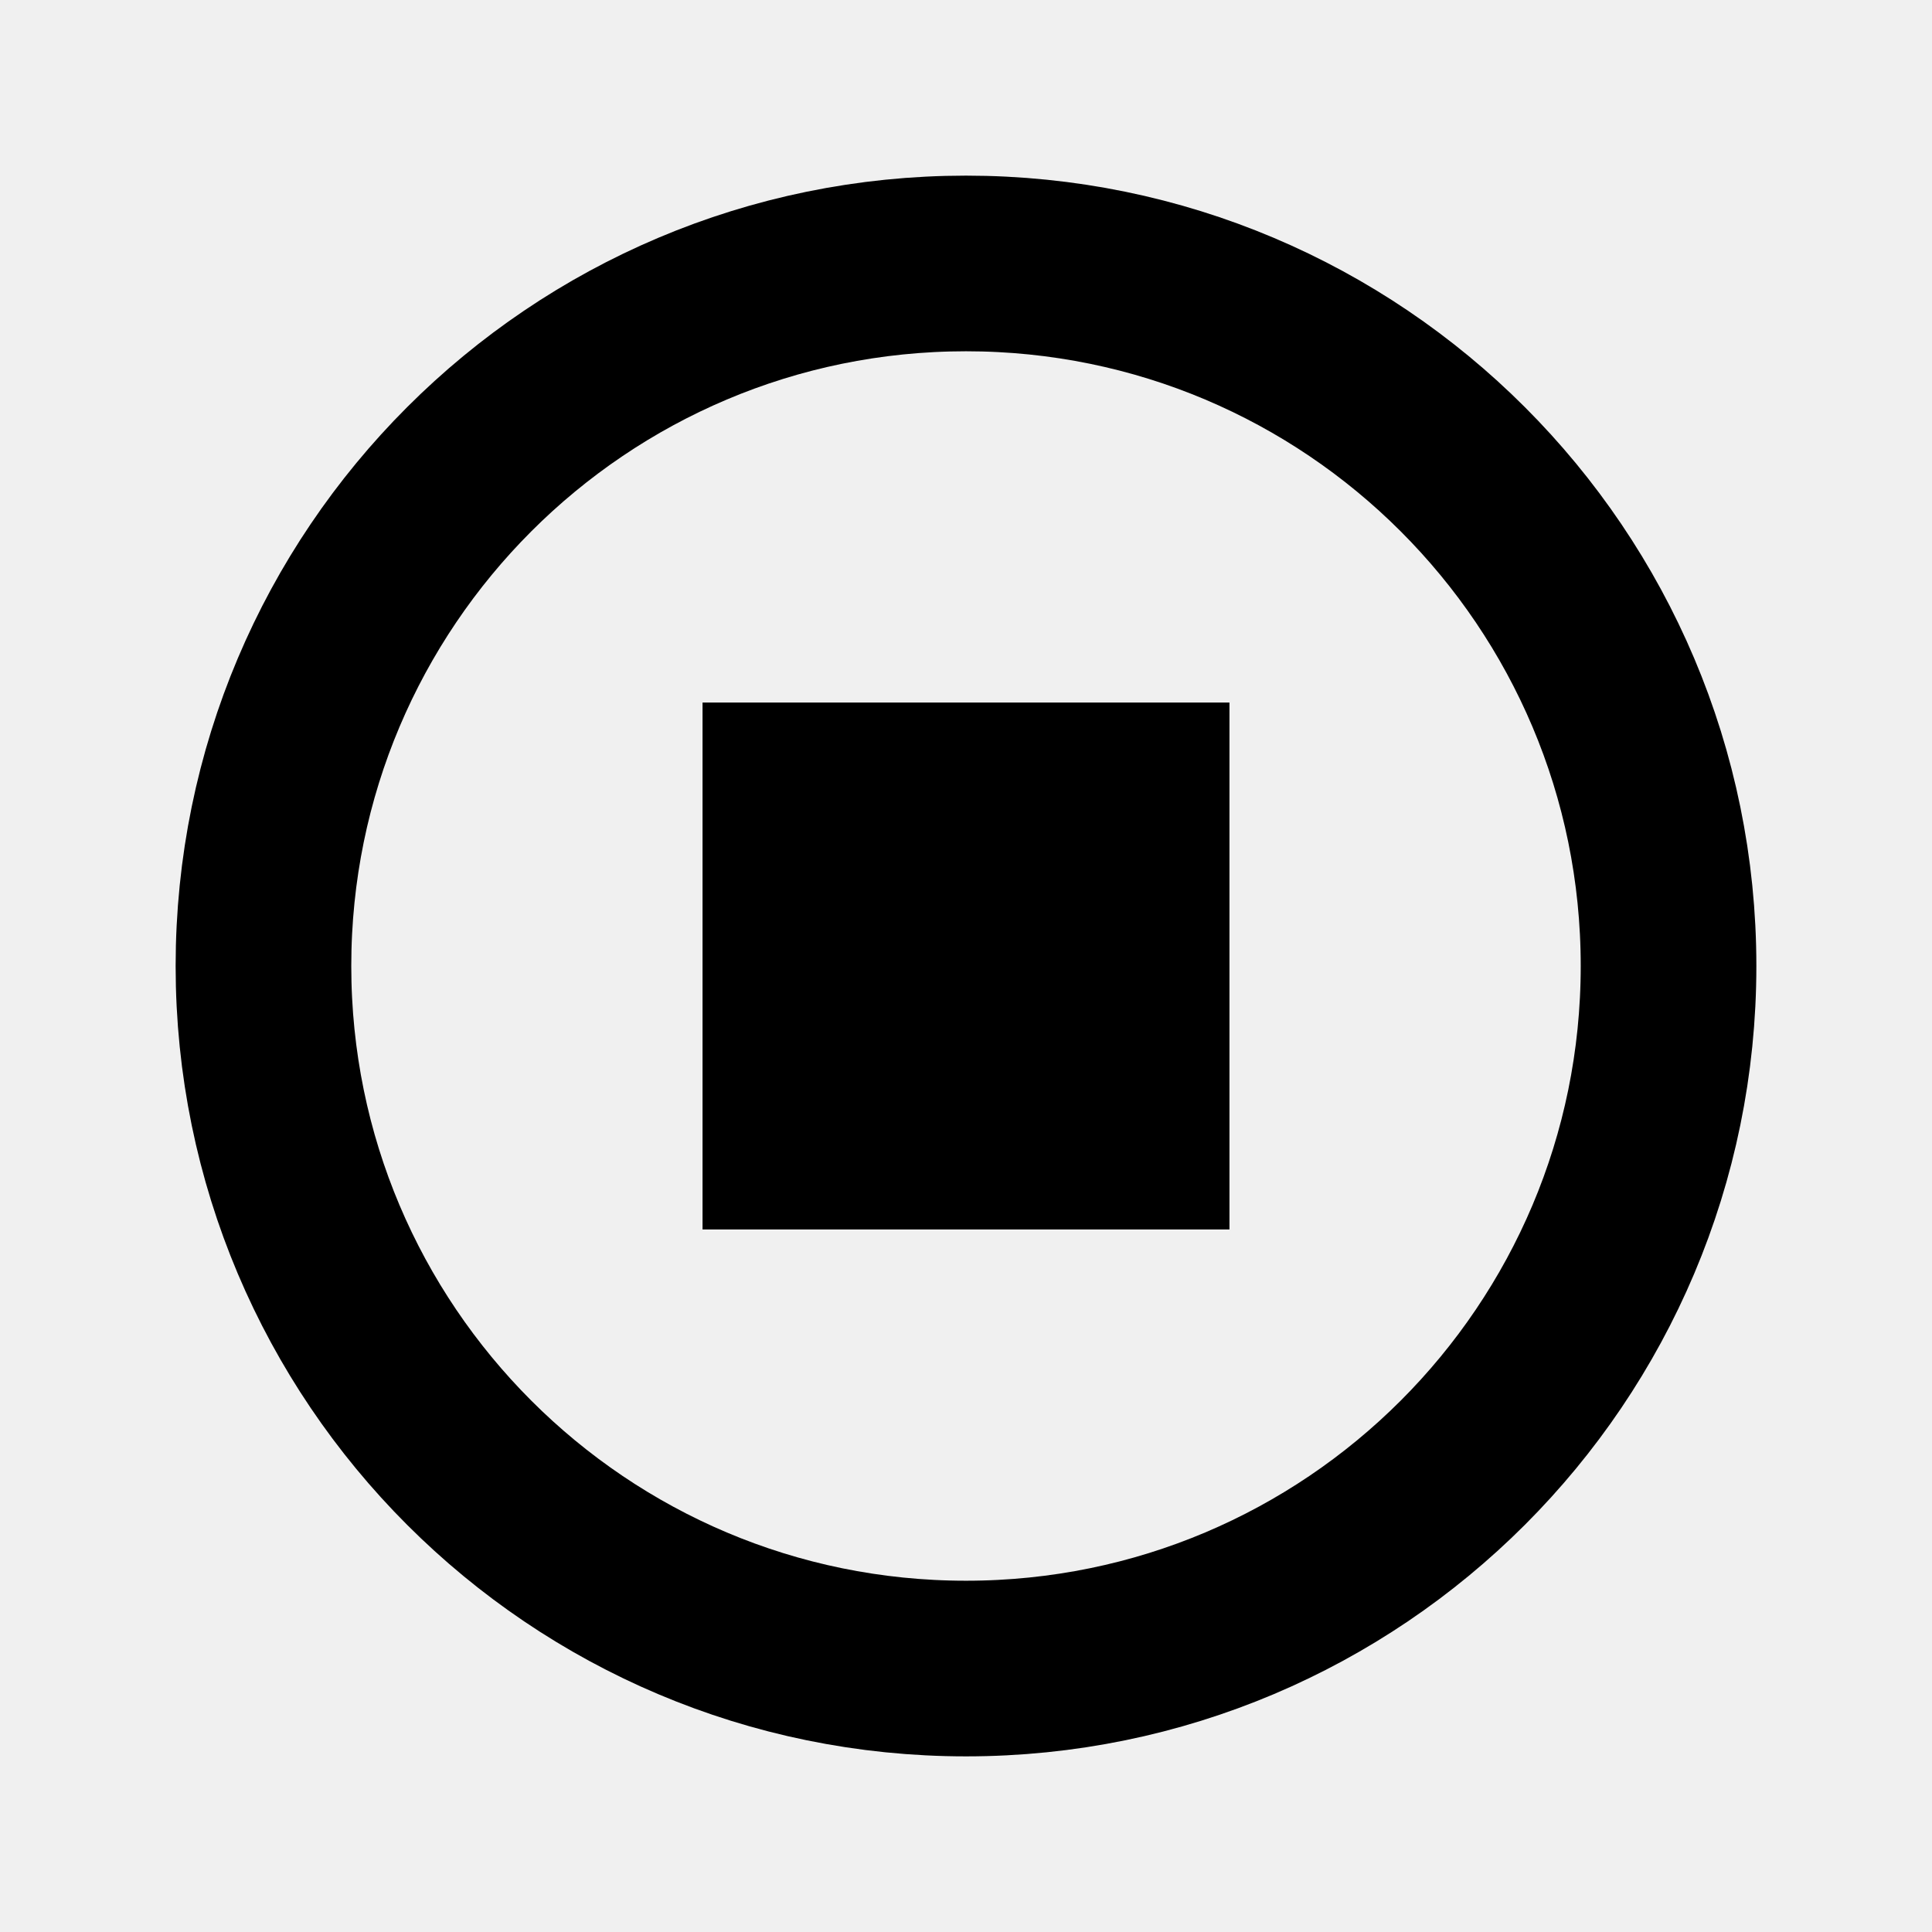
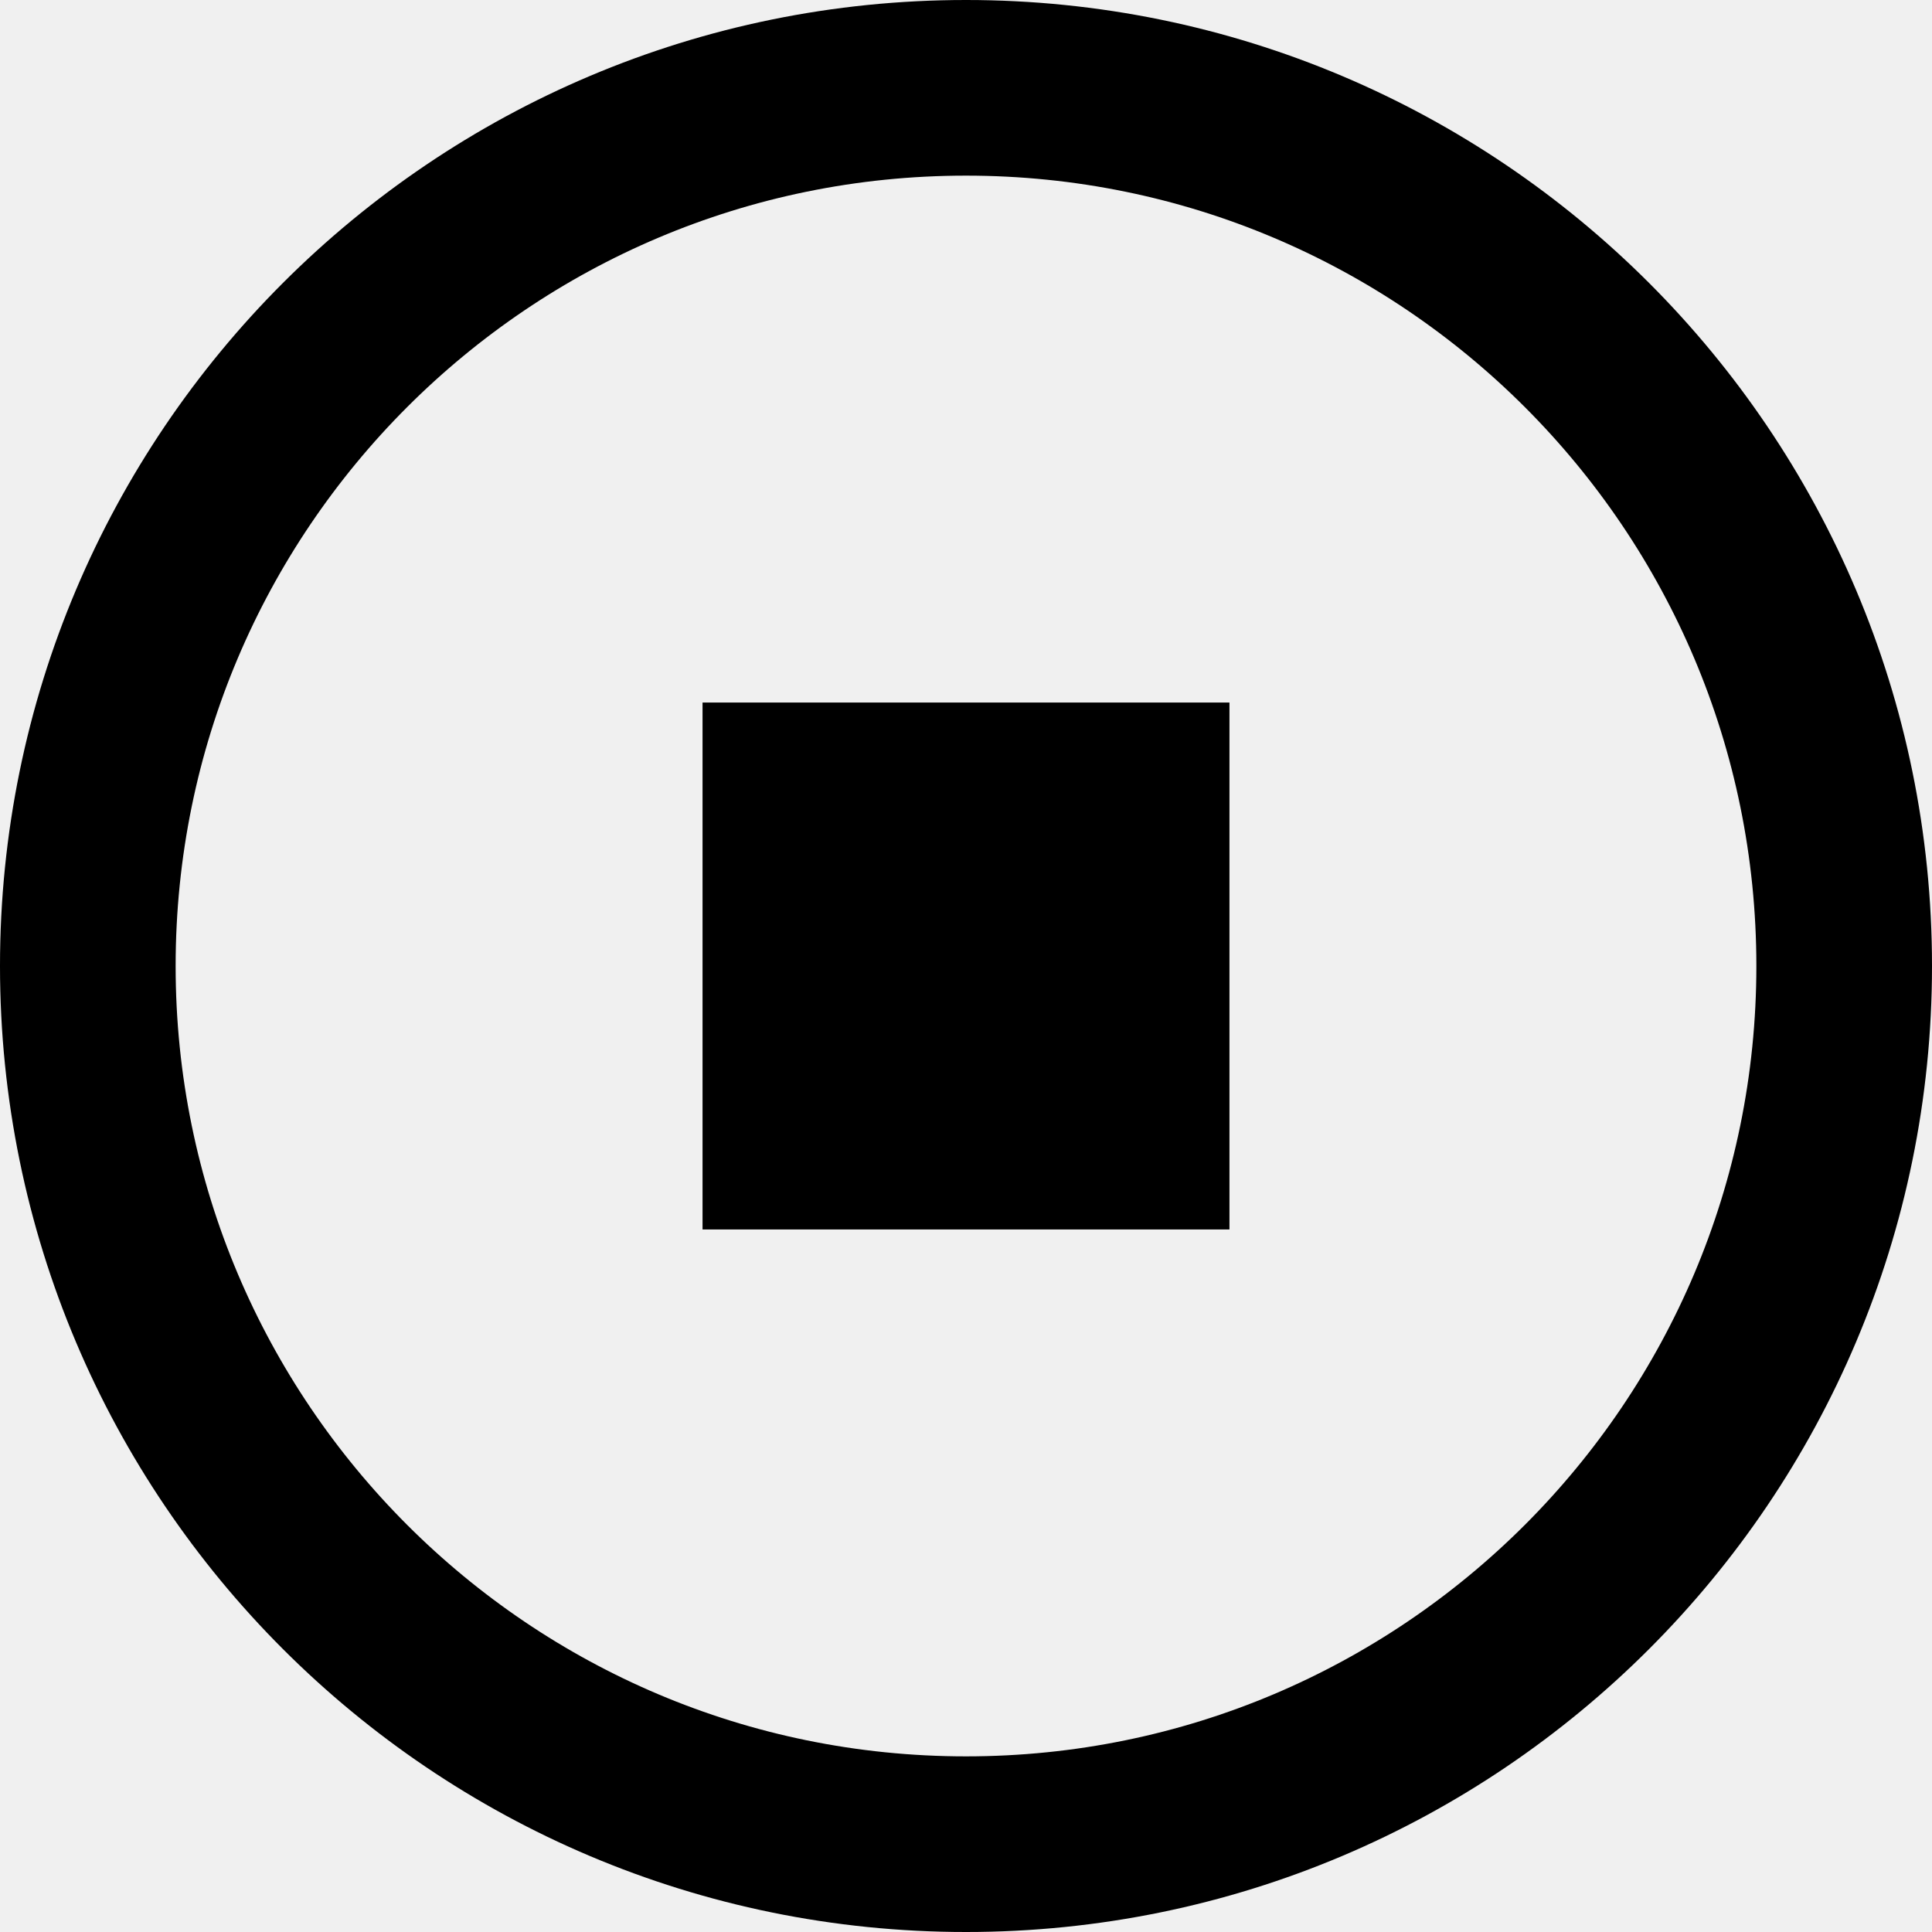
<svg xmlns="http://www.w3.org/2000/svg" width="22" height="22" viewBox="0 0 22 22" fill="none">
-   <g clip-path="url(#clip0_1597_83202)">
-     <path d="M11 3C15.418 3 19 6.582 19 11C19 15.418 15.418 19 11 19C6.582 19 3 15.418 3 11C3 6.582 6.582 3 11 3Z" stroke="currentColor" stroke-width="2" />
-     <rect x="8" y="8" width="6" height="6" fill="currentColor" />
+   <g clip-path="url(#a)">
+     <circle cx="11" cy="11" r="10" stroke="currentColor" stroke-width="2" />
+     <path fill="currentColor" d="M8 8h6v6H8z" />
  </g>
  <defs>
-     <clipPath id="clip0_1597_83202">
-       <rect width="22" height="22" fill="white" />
+     <clipPath id="a">
+       <path fill="#fff" d="M0 0h22v22H0z" />
    </clipPath>
  </defs>
</svg>
